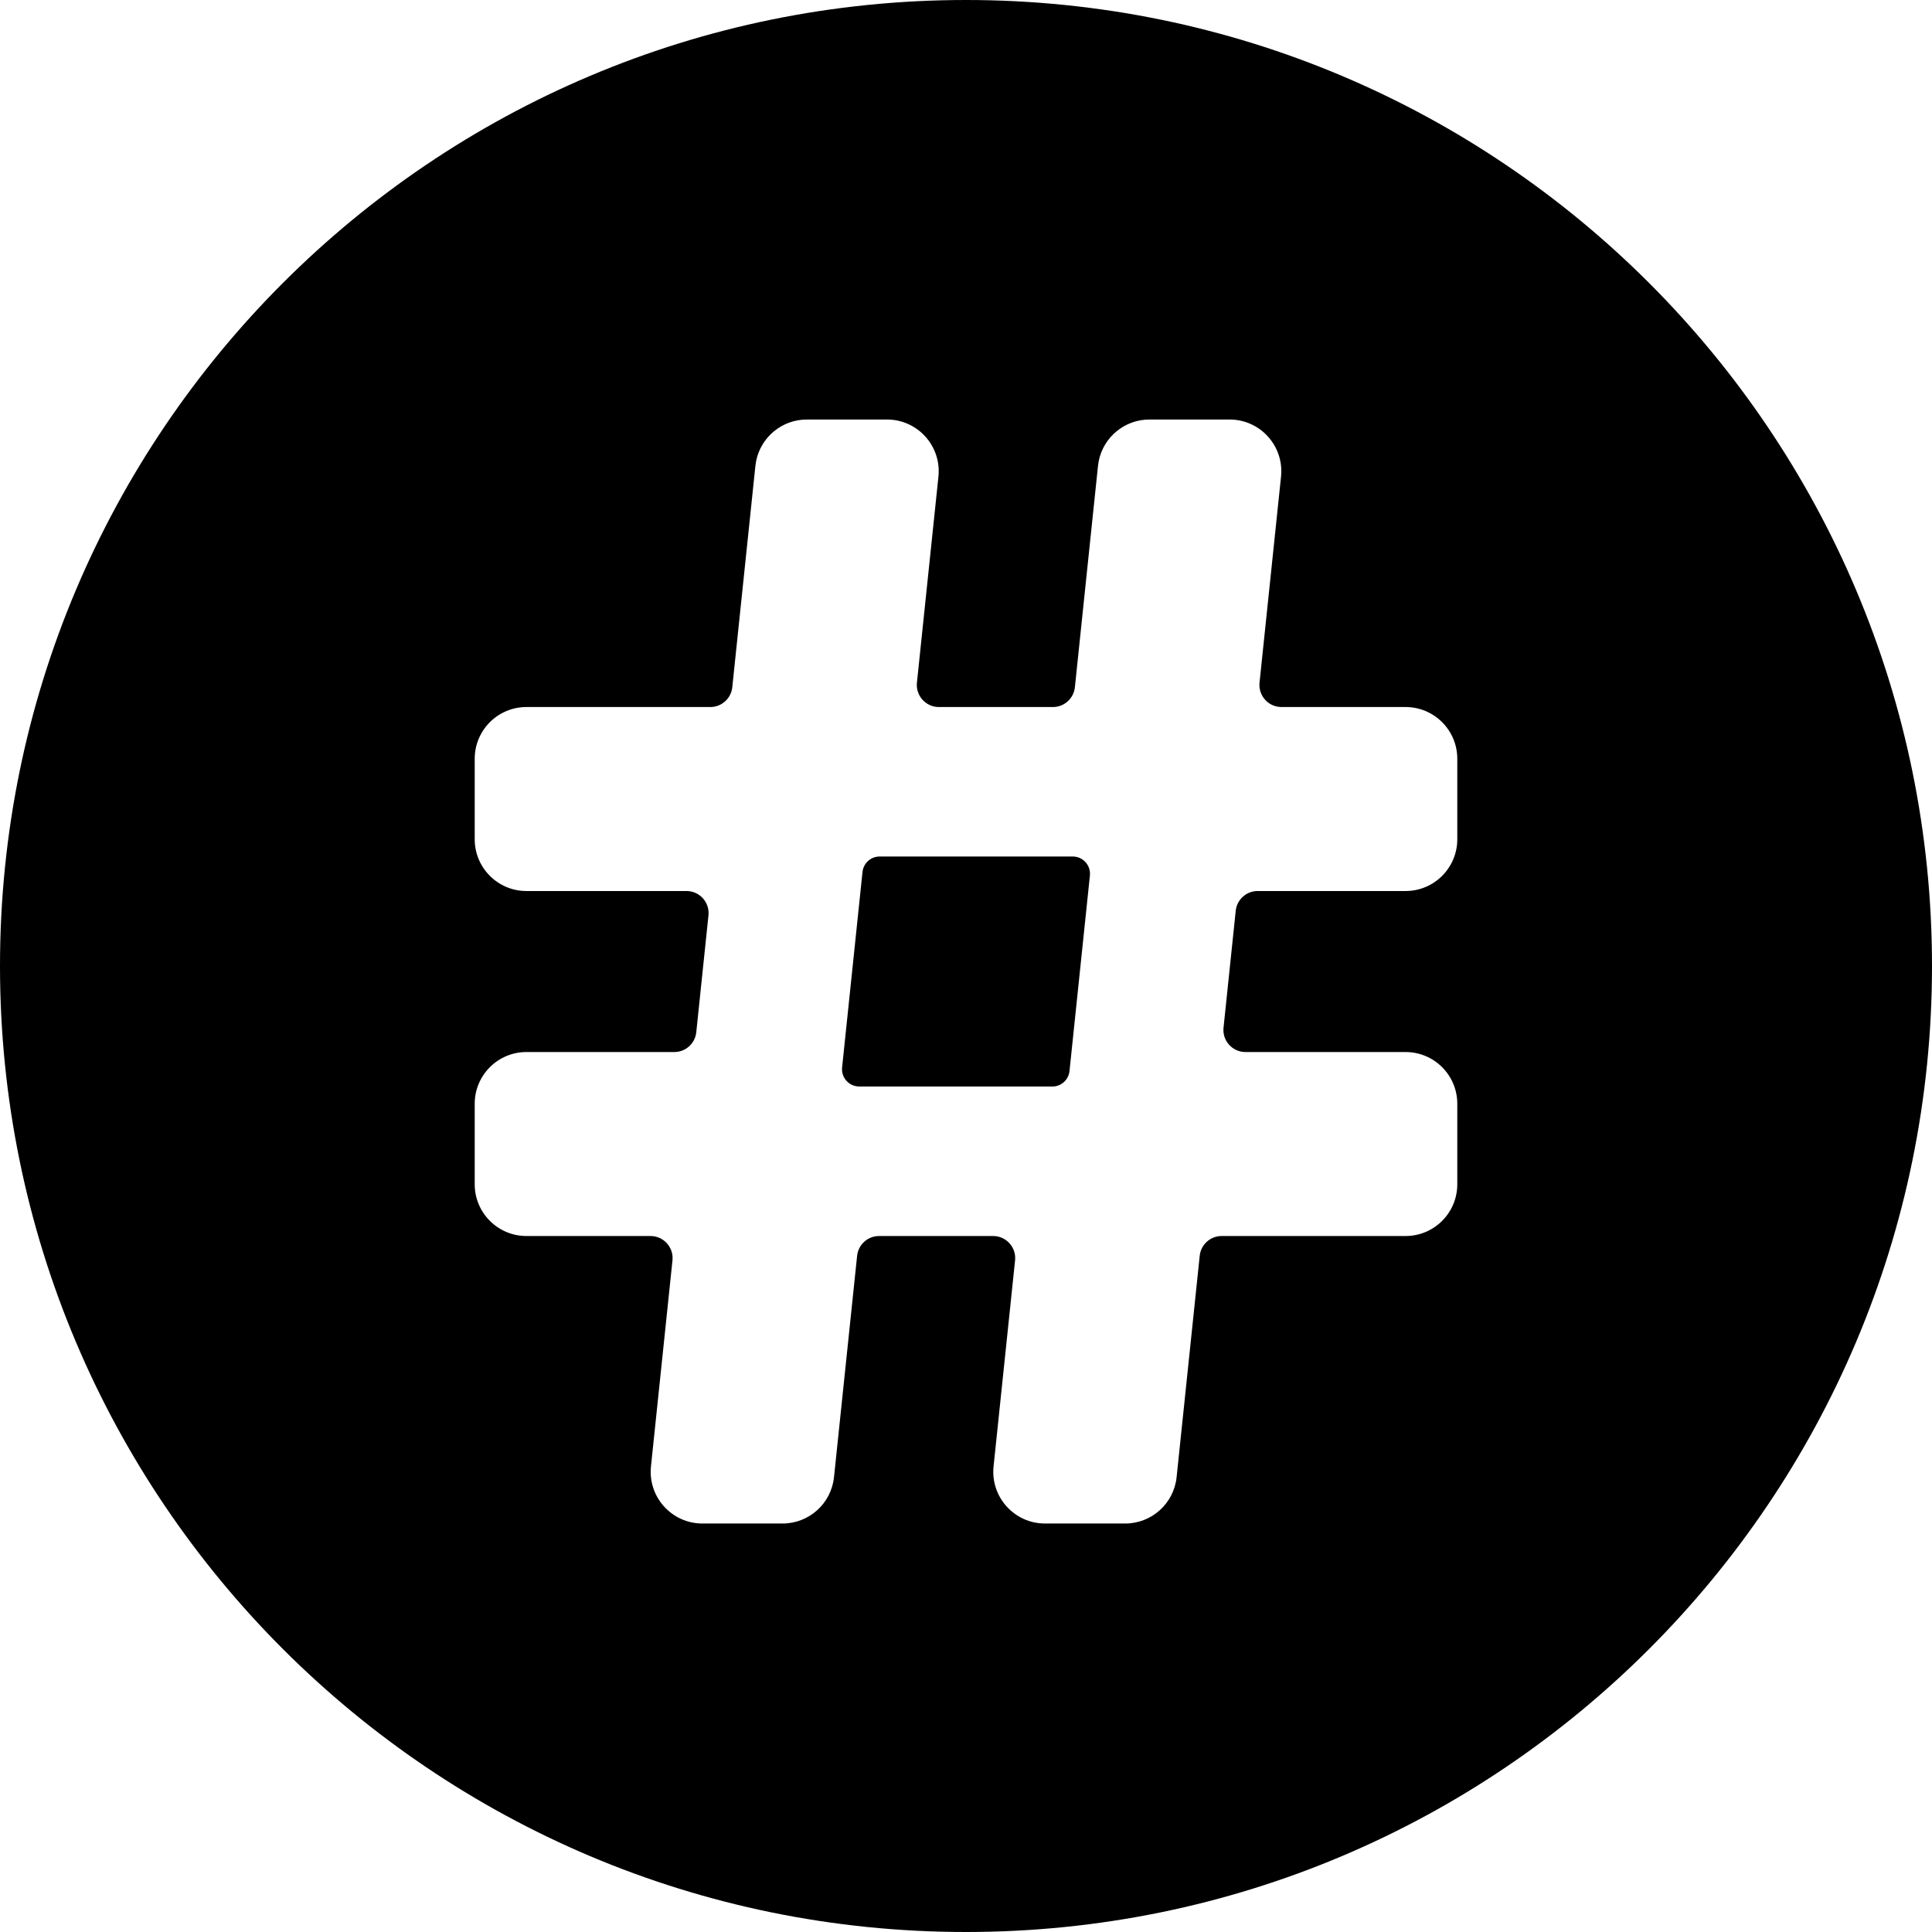
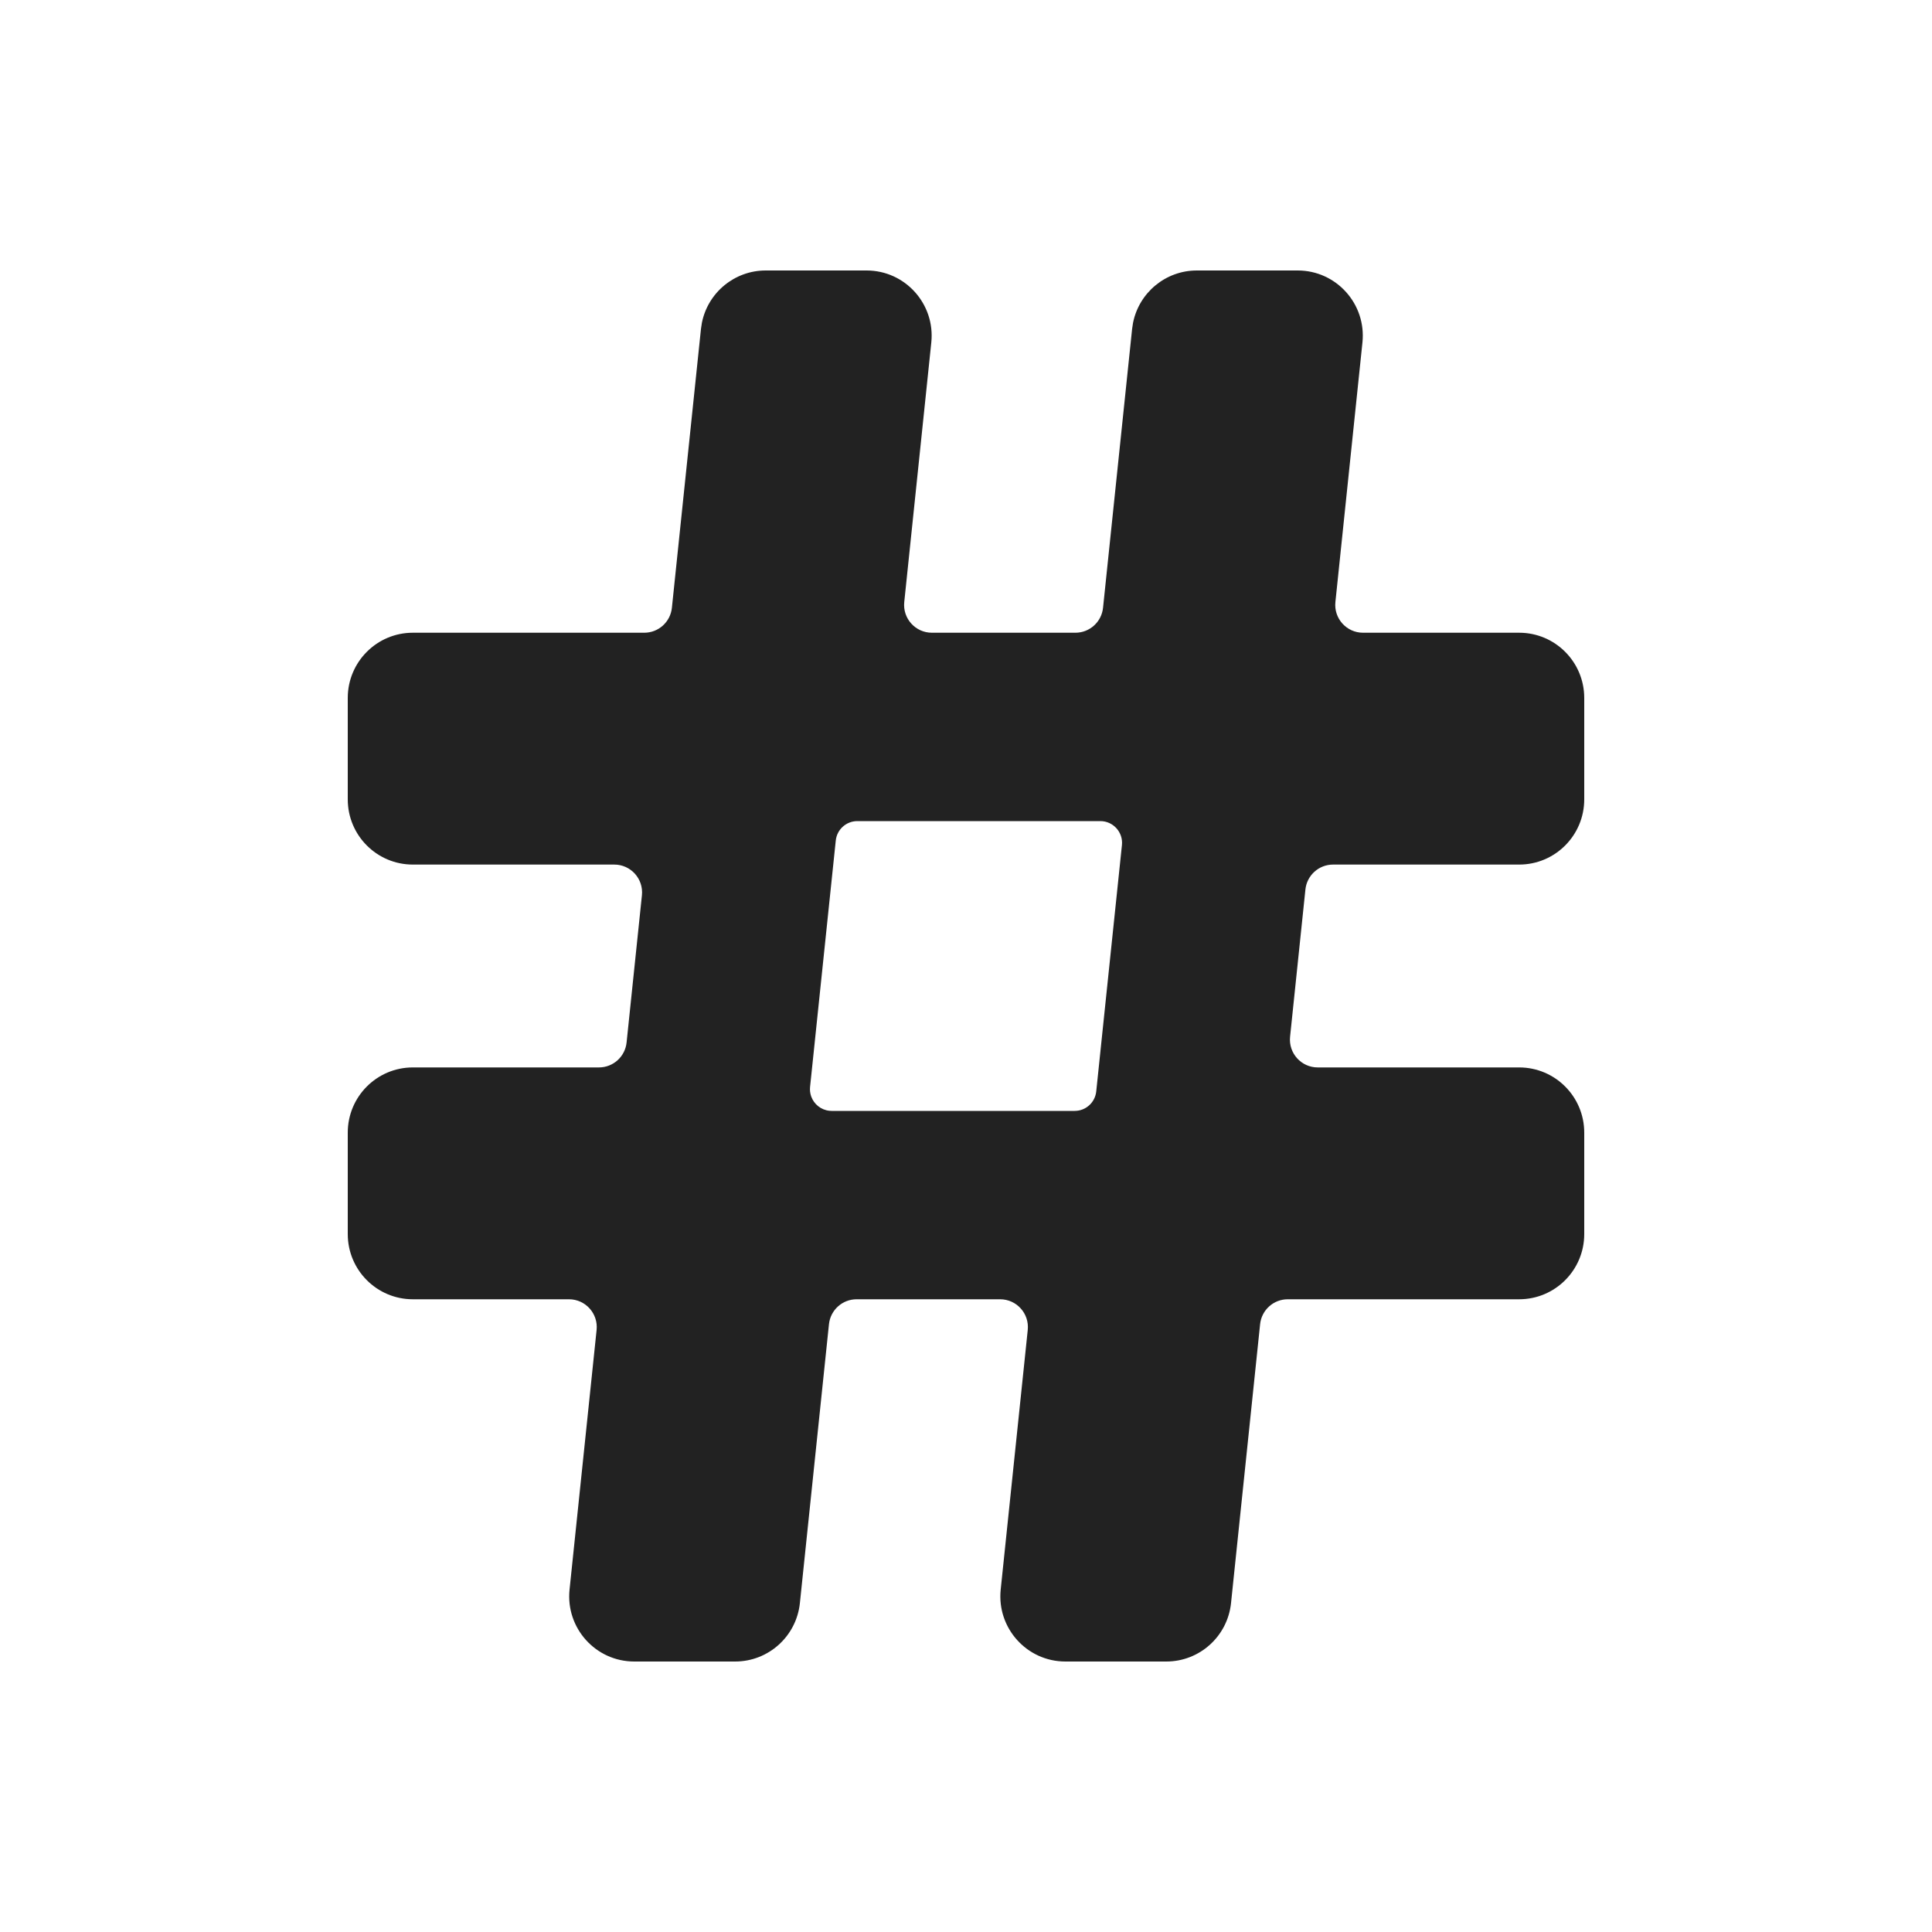
- <svg xmlns="http://www.w3.org/2000/svg" width="100" height="100" viewBox="0 0 100 100" fill="black">
-   <path fill-rule="evenodd" clip-rule="evenodd" d="M44.474 56.238L44.383 56.233C44.029 56.197 43.74 55.955 43.63 55.634C43.59 55.517 43.573 55.384 43.587 55.252L44.643 45.133C44.69 44.679 45.074 44.333 45.53 44.333H55.526C56.055 44.333 56.468 44.792 56.413 45.319L55.357 55.438C55.31 55.893 54.926 56.238 54.47 56.238H44.474Z" />
-   <path fill-rule="evenodd" clip-rule="evenodd" d="M0 50C0 77.614 22.386 100 50 100C77.614 100 100 77.614 100 50C100 22.386 77.614 0 50 0C22.386 0 0 22.386 0 50ZM75.429 57.131C75.429 55.652 74.23 54.453 72.752 54.453H64.466C63.788 54.453 63.259 53.866 63.33 53.191L63.961 47.143C64.021 46.561 64.512 46.119 65.097 46.119H72.752C74.23 46.119 75.429 44.919 75.429 43.44V39.274C75.429 37.795 74.23 36.596 72.752 36.596H66.33C65.652 36.596 65.123 36.008 65.193 35.334L66.306 24.671C66.471 23.09 65.232 21.715 63.644 21.714H59.494C58.209 21.715 57.119 22.625 56.87 23.863L56.832 24.115L55.636 35.571C55.575 36.153 55.085 36.596 54.5 36.596H48.597C47.919 36.596 47.39 36.008 47.46 35.334L48.573 24.671C48.738 23.09 47.499 21.715 45.911 21.714H41.762C40.477 21.714 39.386 22.625 39.137 23.863L39.099 24.115L37.903 35.571C37.843 36.153 37.352 36.596 36.767 36.596H27.248C25.77 36.596 24.571 37.795 24.571 39.274V43.44C24.571 44.919 25.77 46.119 27.248 46.119H35.534C36.212 46.119 36.741 46.706 36.67 47.38L36.039 53.428C35.979 54.011 35.488 54.453 34.903 54.453H27.248C25.77 54.453 24.571 55.652 24.571 57.131V61.297C24.571 62.777 25.77 63.976 27.248 63.976H33.67C34.348 63.976 34.877 64.563 34.807 65.237L33.694 75.9C33.529 77.481 34.768 78.857 36.356 78.857H40.505C41.876 78.857 43.026 77.821 43.168 76.457L44.364 65C44.425 64.418 44.915 63.976 45.5 63.976H51.403C52.081 63.976 52.61 64.563 52.54 65.237L51.427 75.9C51.262 77.481 52.501 78.857 54.089 78.857H58.239C59.61 78.857 60.759 77.821 60.901 76.457L62.097 65C62.157 64.418 62.648 63.976 63.233 63.976H72.752C74.23 63.976 75.429 62.777 75.429 61.297V57.131Z" />
+ <svg xmlns="http://www.w3.org/2000/svg" width="100" height="100" viewBox="0 0 100 100" fill="#222222">
+   <path fill-rule="evenodd" clip-rule="evenodd" d="M82 58.625C82 56.761 80.492 55.25 78.632 55.25H68.205C67.351 55.25 66.686 54.511 66.774 53.661L67.568 46.04C67.645 45.307 68.262 44.75 68.999 44.75H78.632C80.492 44.75 82 43.239 82 41.375V36.125C82 34.261 80.492 32.75 78.632 32.75H70.55C69.697 32.75 69.031 32.011 69.12 31.161L70.52 17.726C70.727 15.734 69.168 14 67.17 14H61.947C60.331 14 58.959 15.148 58.646 16.707L58.598 17.024L57.093 31.46C57.016 32.193 56.399 32.75 55.662 32.75H48.234C47.381 32.75 46.715 32.011 46.804 31.161L48.204 17.726C48.411 15.734 46.853 14 44.854 14H39.633C38.016 14 36.643 15.147 36.33 16.707L36.282 17.024L34.777 31.46C34.701 32.193 34.083 32.75 33.347 32.75H21.368C19.508 32.75 18 34.261 18 36.125V41.375C18 43.239 19.508 44.75 21.368 44.75H31.795C32.649 44.75 33.314 45.489 33.226 46.339L32.432 53.96C32.355 54.693 31.738 55.25 31.001 55.25H21.368C19.508 55.25 18 56.761 18 58.625V63.875C18 65.739 19.508 67.25 21.368 67.25H29.45C30.303 67.25 30.969 67.989 30.88 68.839L29.48 82.275C29.273 84.266 30.831 86 32.83 86H38.051C39.776 86 41.223 84.694 41.402 82.975L42.907 68.54C42.984 67.807 43.601 67.25 44.338 67.25H51.766C52.619 67.25 53.285 67.989 53.196 68.839L51.796 82.275C51.589 84.266 53.147 86 55.146 86H60.368C62.093 86 63.539 84.694 63.718 82.975L65.223 68.54C65.299 67.807 65.917 67.25 66.653 67.25H78.632C80.492 67.25 82 65.739 82 63.875V58.625ZM42.931 57.494C42.491 57.449 42.13 57.151 41.988 56.753C41.987 56.748 41.985 56.744 41.983 56.739L41.981 56.732C41.932 56.585 41.912 56.424 41.929 56.258L43.259 43.508C43.318 42.935 43.8 42.5 44.375 42.5H56.954C57.62 42.5 58.14 43.078 58.071 43.742L56.741 56.492C56.682 57.065 56.2 57.5 55.625 57.5H43.046C43.007 57.5 42.969 57.498 42.931 57.494Z" />
</svg>
